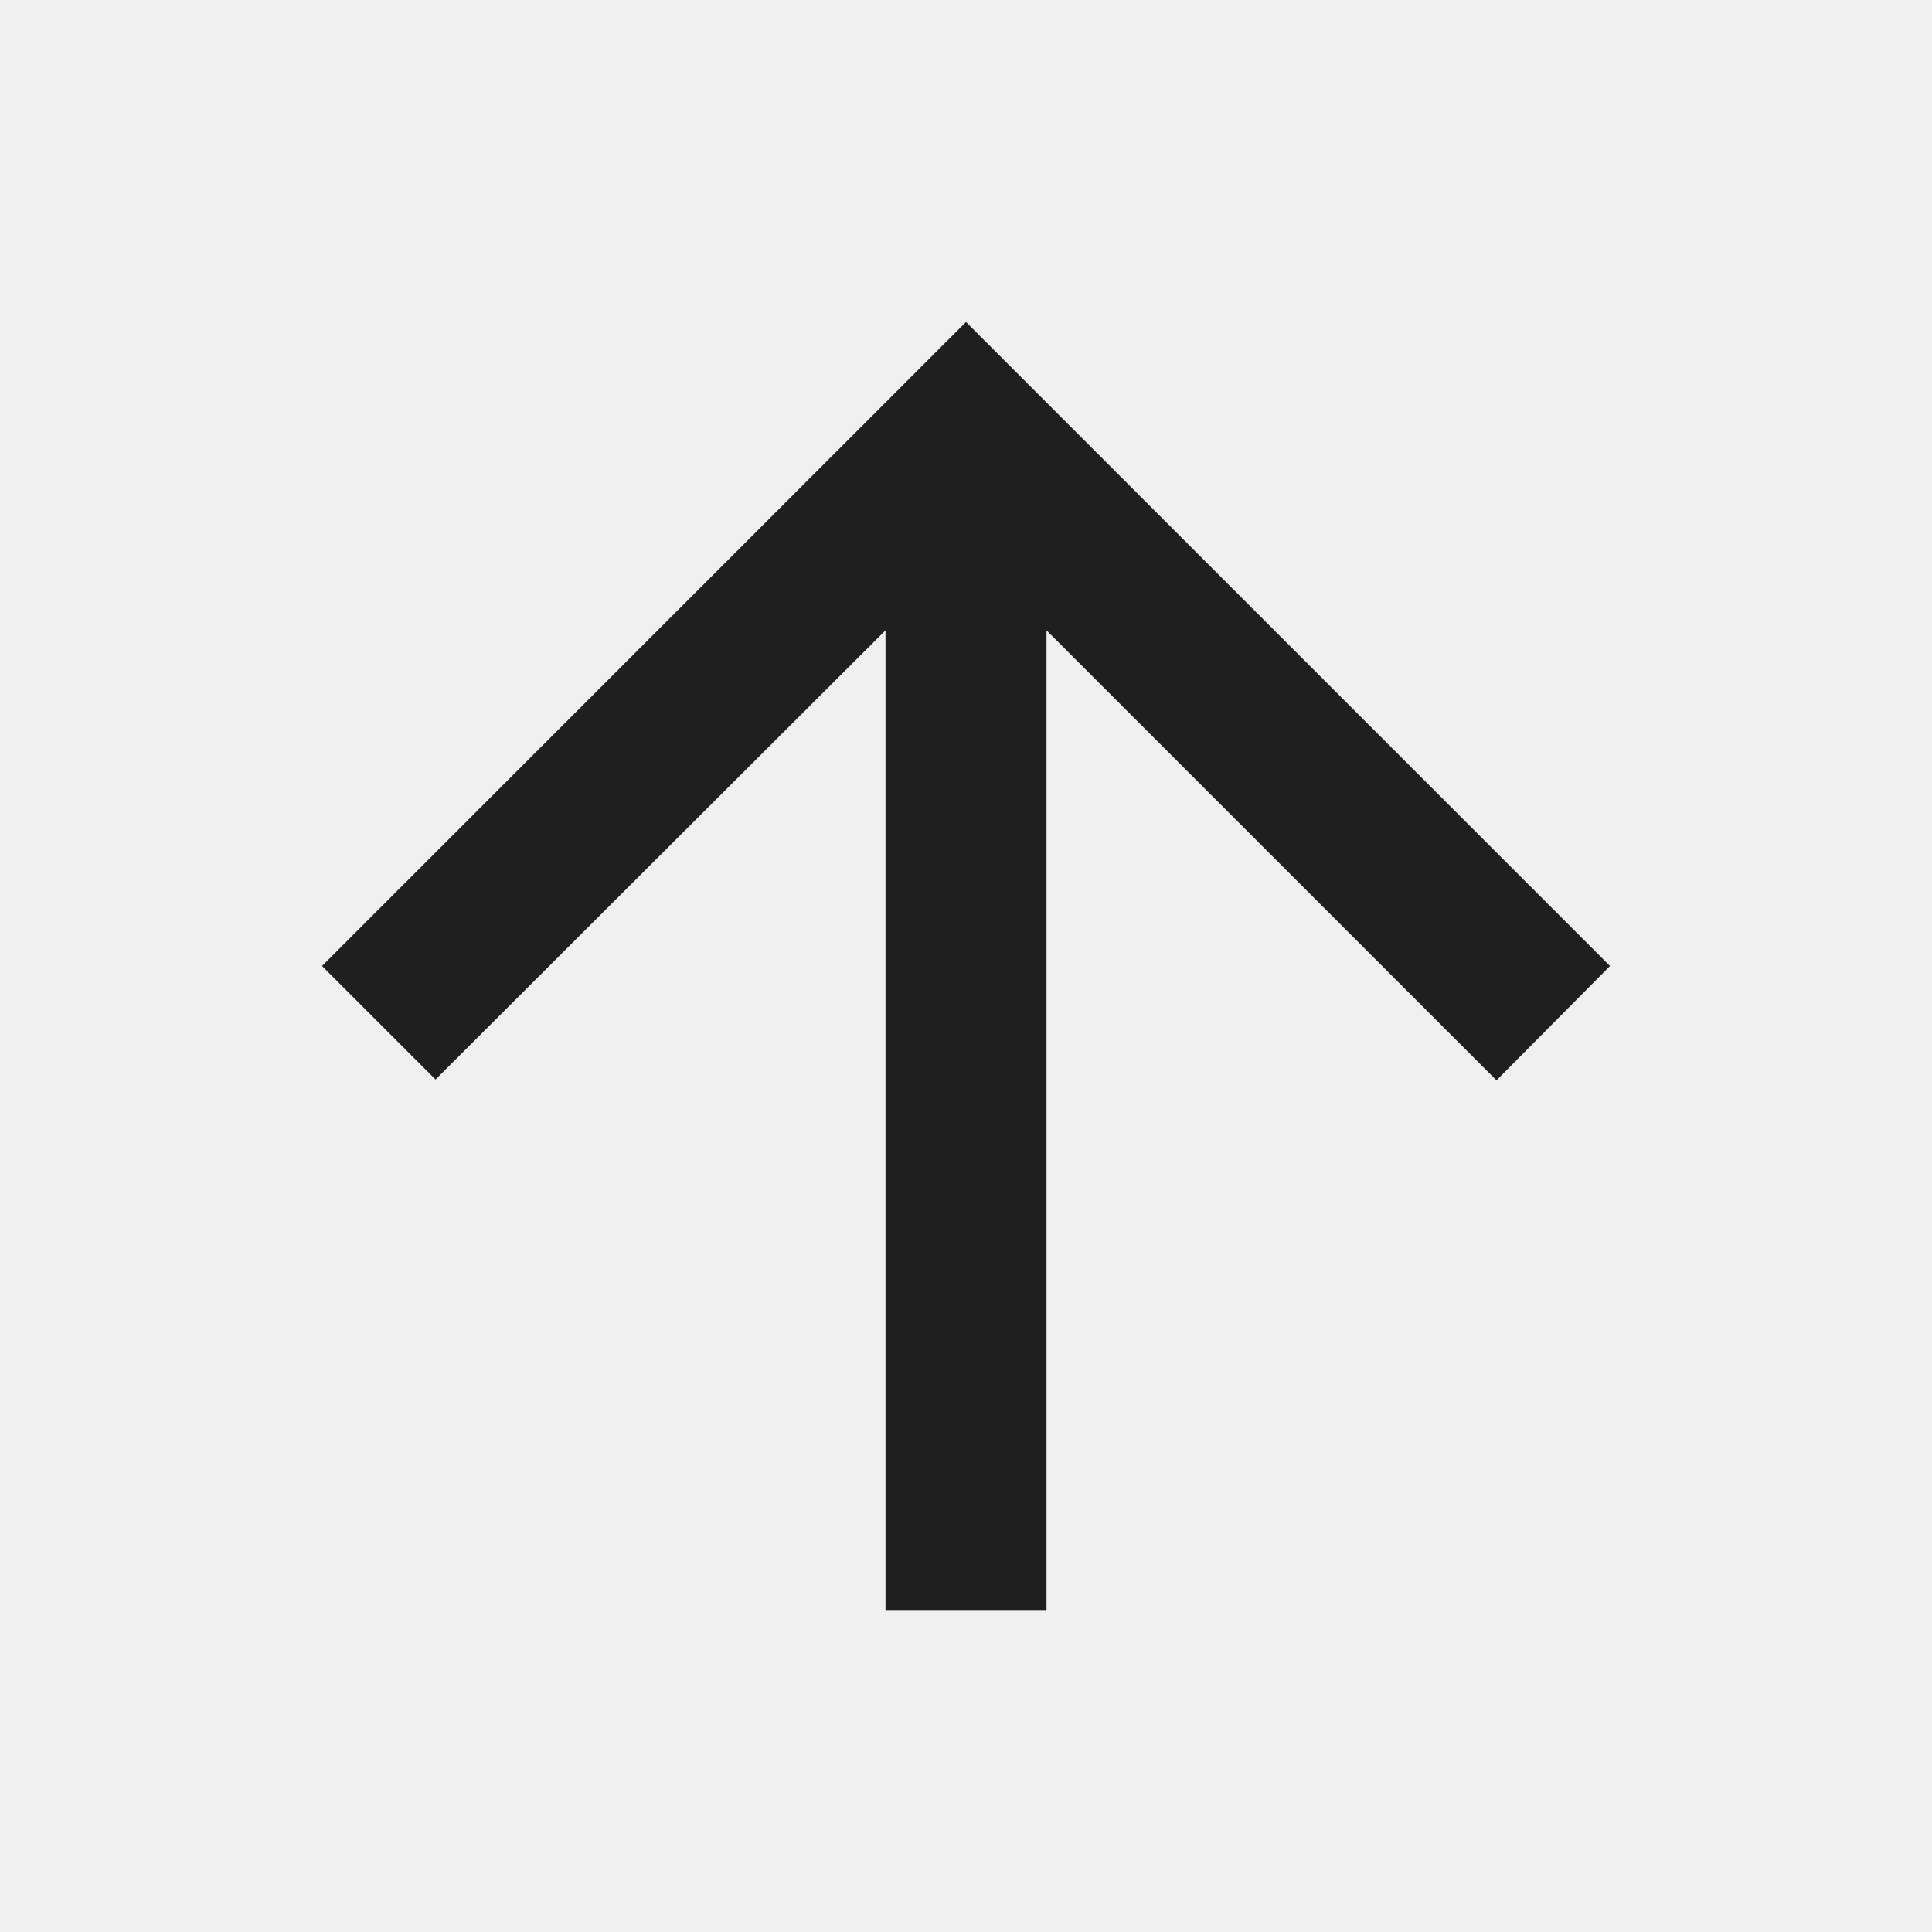
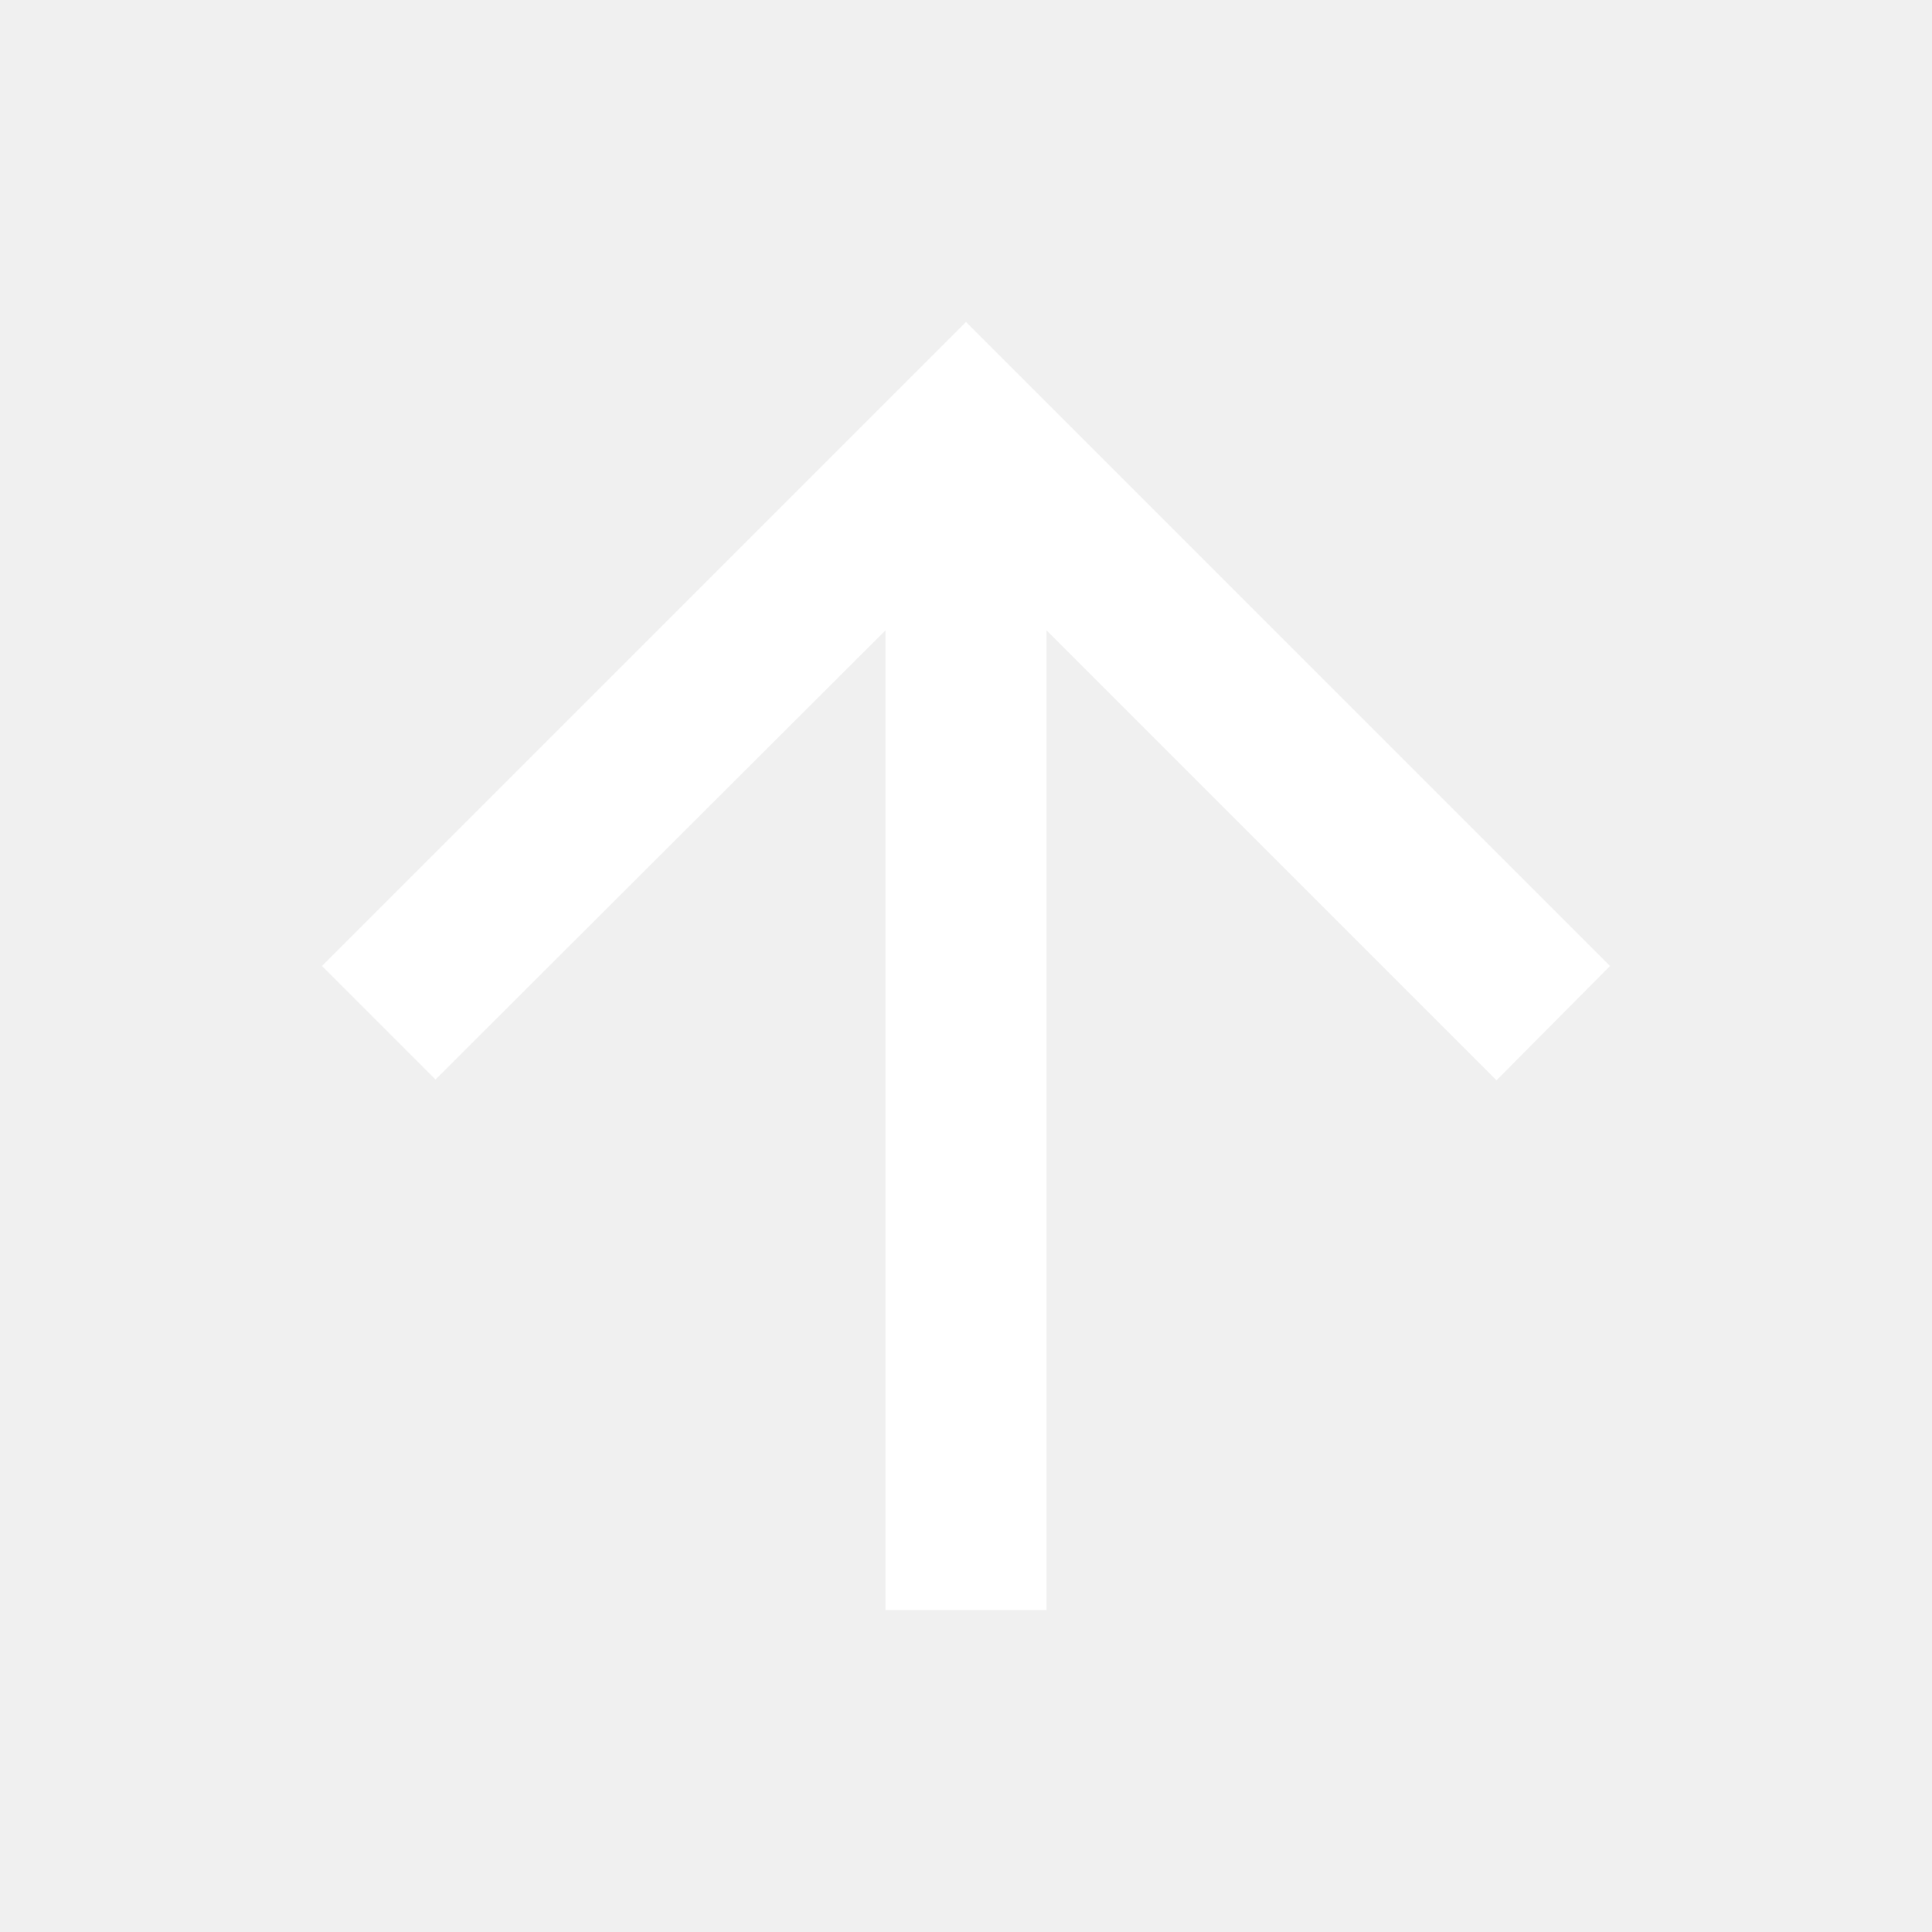
<svg xmlns="http://www.w3.org/2000/svg" width="24" height="24" viewBox="0 0 24 24" fill="none">
-   <path fill-rule="evenodd" clip-rule="evenodd" d="M13 20L13 7.83L18.59 13.42L20 12L12 4L4 12L5.41 13.41L11 7.83L11 20L13 20Z" fill="#1F1F1F" />
+   <path fill-rule="evenodd" clip-rule="evenodd" d="M13 20L13 7.83L18.59 13.42L20 12L12 4L4 12L5.41 13.41L11 7.83L11 20L13 20Z" fill="#ffffff" />
</svg>
